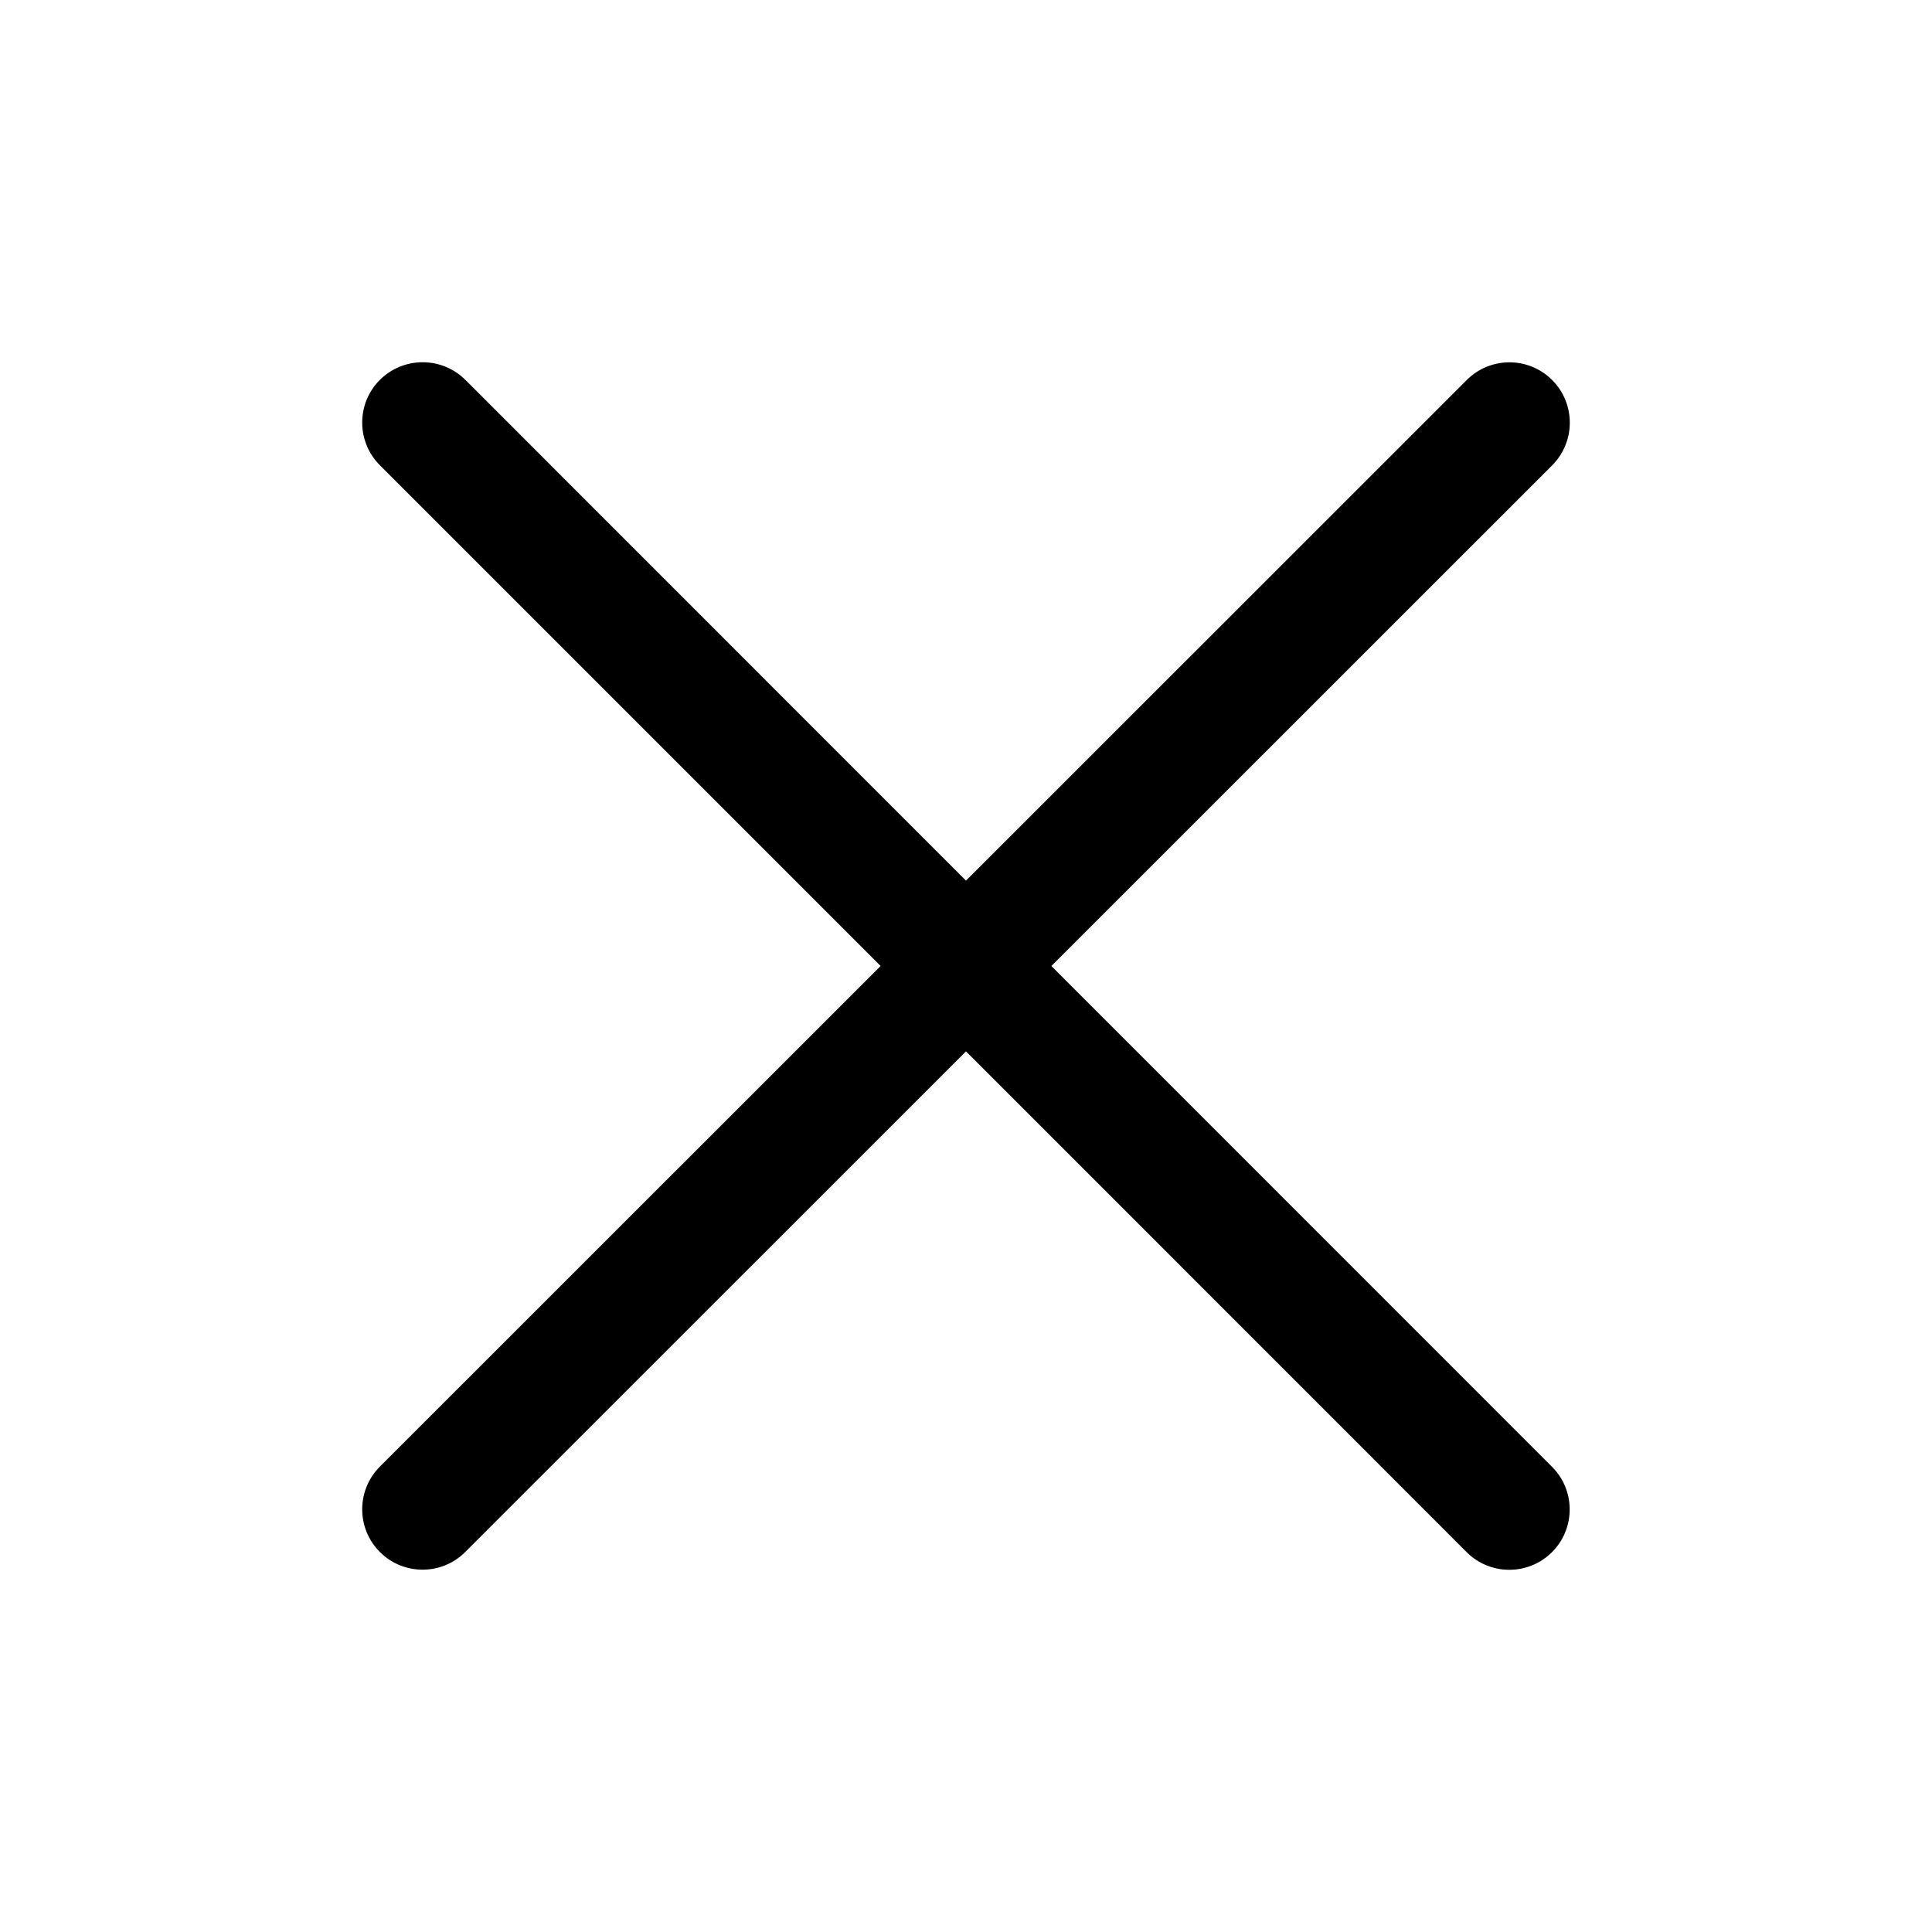
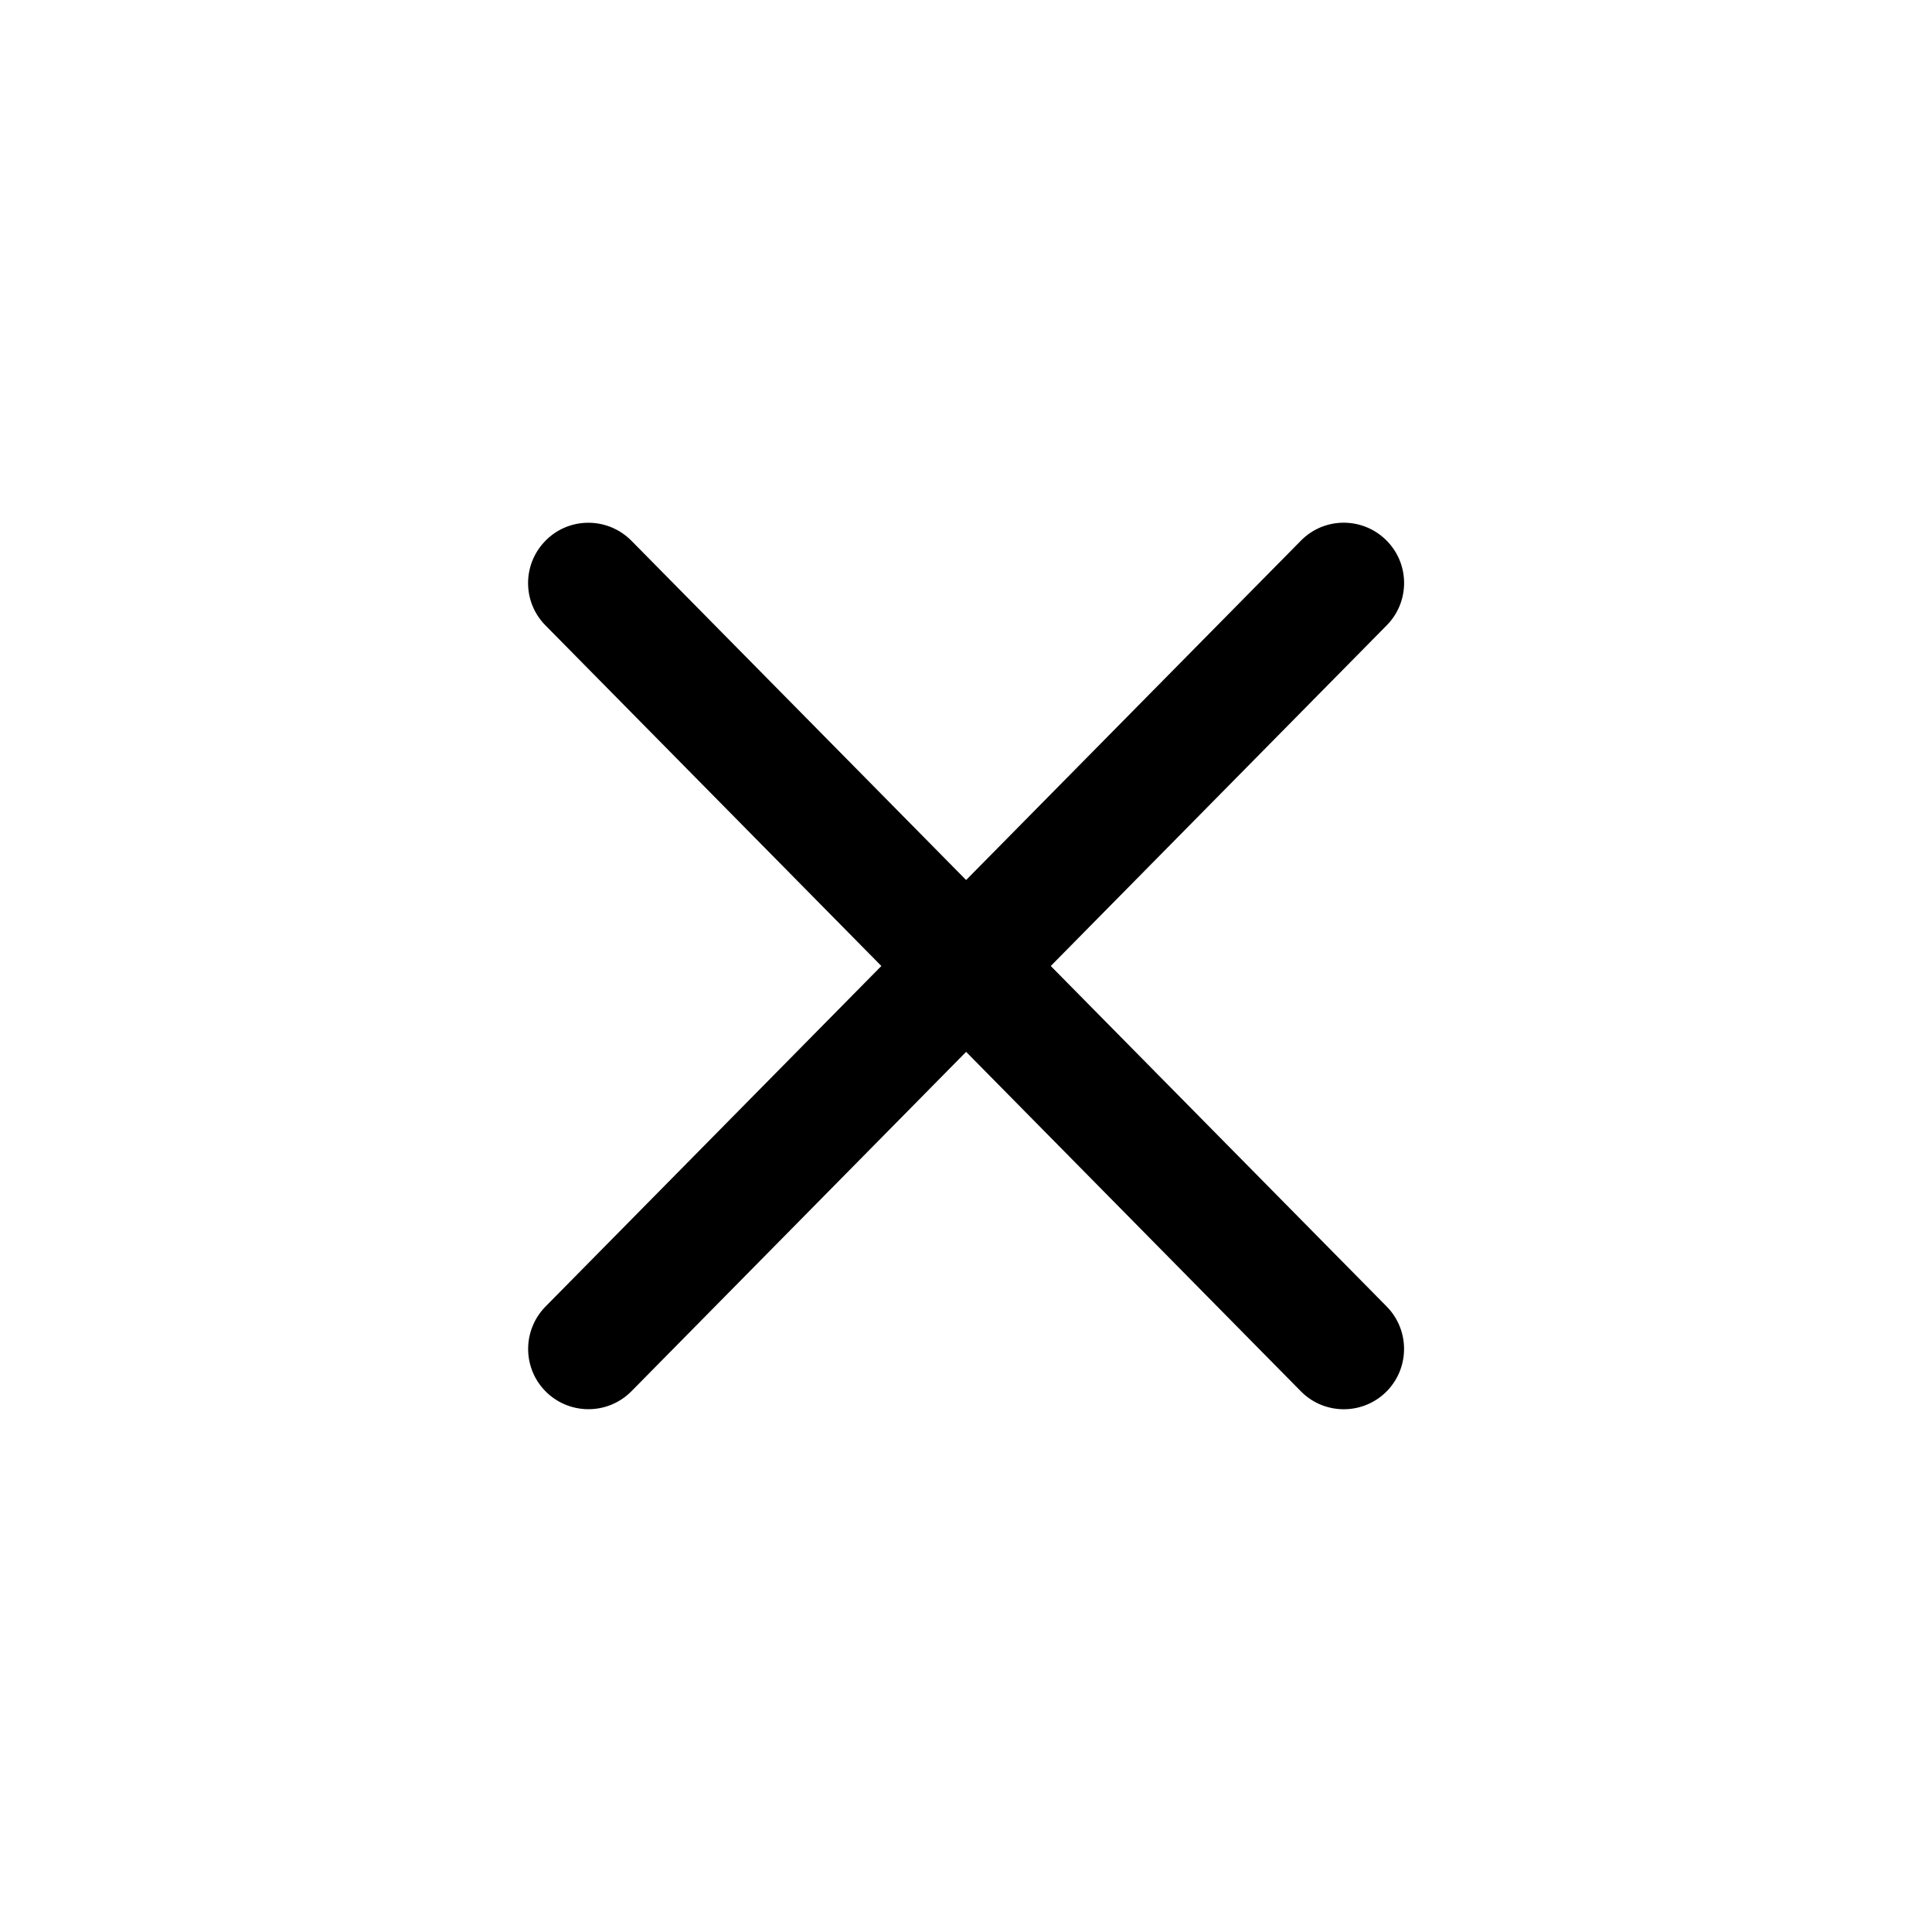
- <svg xmlns="http://www.w3.org/2000/svg" width="16" height="16" viewBox="0 0 16 16" fill="none" version="1.1" id="svg1">
-   <defs id="defs1" />
-   <path style="baseline-shift:baseline;display:inline;overflow:visible;vector-effect:none;fill:#000000;stroke-linecap:round;enable-background:accumulate;stop-color:#000000;stop-opacity:1;opacity:1;fill-opacity:1" d="m 3.5,3 a 0.5,0.5 0 0 0 -0.354,0.146 0.5,0.5 0 0 0 0,0.707 L 7.293,8 3.146,12.146 a 0.5,0.5 0 0 0 0,0.707 0.5,0.5 0 0 0 0.707,0 L 8,8.707 12.146,12.854 a 0.5,0.5 0 0 0 0.707,0 0.5,0.5 0 0 0 0,-0.707 L 8.707,8 12.854,3.854 a 0.5,0.5 0 0 0 0,-0.707 0.5,0.5 0 0 0 -0.707,0 L 8,7.293 3.854,3.146 A 0.5,0.5 0 0 0 3.5,3 Z" id="path1" />
+ <svg xmlns="http://www.w3.org/2000/svg" width="16" height="16" viewBox="0 0 16 16" fill="none">
+   <path d="M11.494 4.488C11.3 4.28 10.972 4.275 10.773 4.478L8.001 7.288L5.229 4.478C5.029 4.276 4.701 4.28 4.508 4.488C4.325 4.684 4.329 4.989 4.517 5.179L7.299 8L4.518 10.82C4.33 11.011 4.325 11.316 4.508 11.512C4.702 11.719 5.029 11.724 5.229 11.522L8.001 8.711L10.773 11.522C10.972 11.724 11.3 11.72 11.494 11.512C11.676 11.316 11.672 11.011 11.484 10.82L8.702 8L11.484 5.179C11.672 4.989 11.677 4.684 11.494 4.488Z" fill="#000000" fill-rule="evenodd" clip-rule="evenodd" />
</svg>
